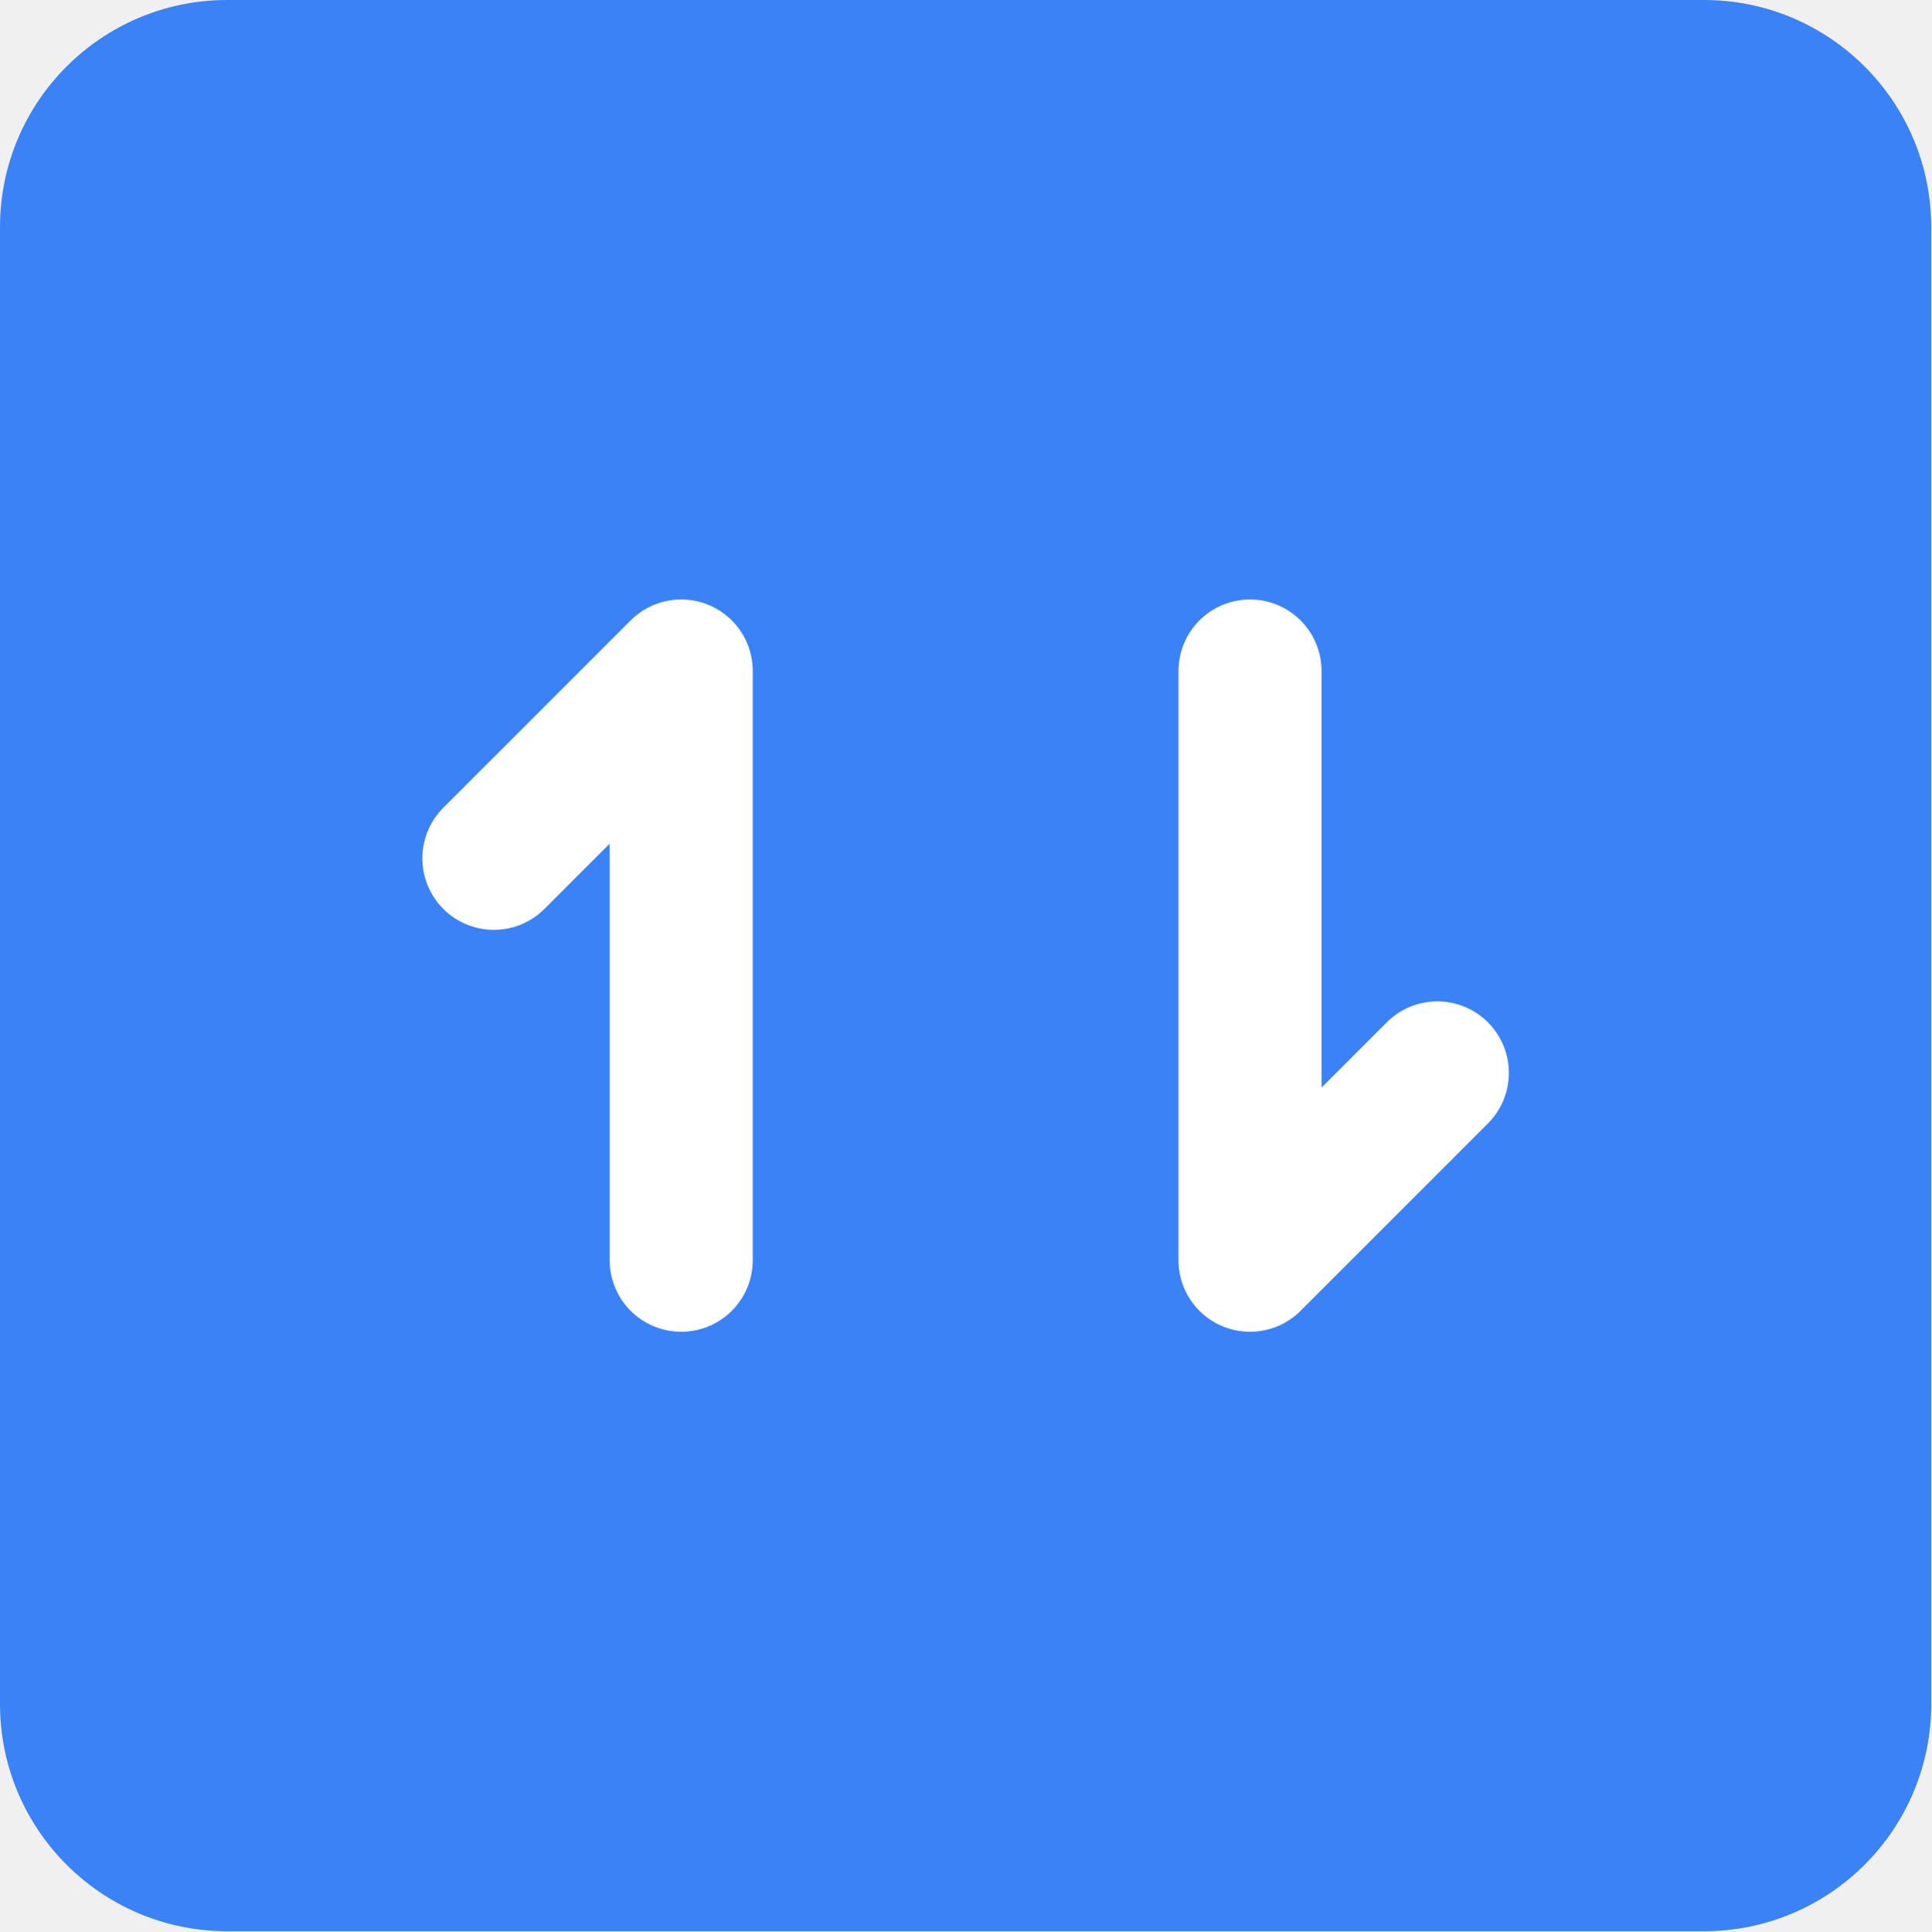
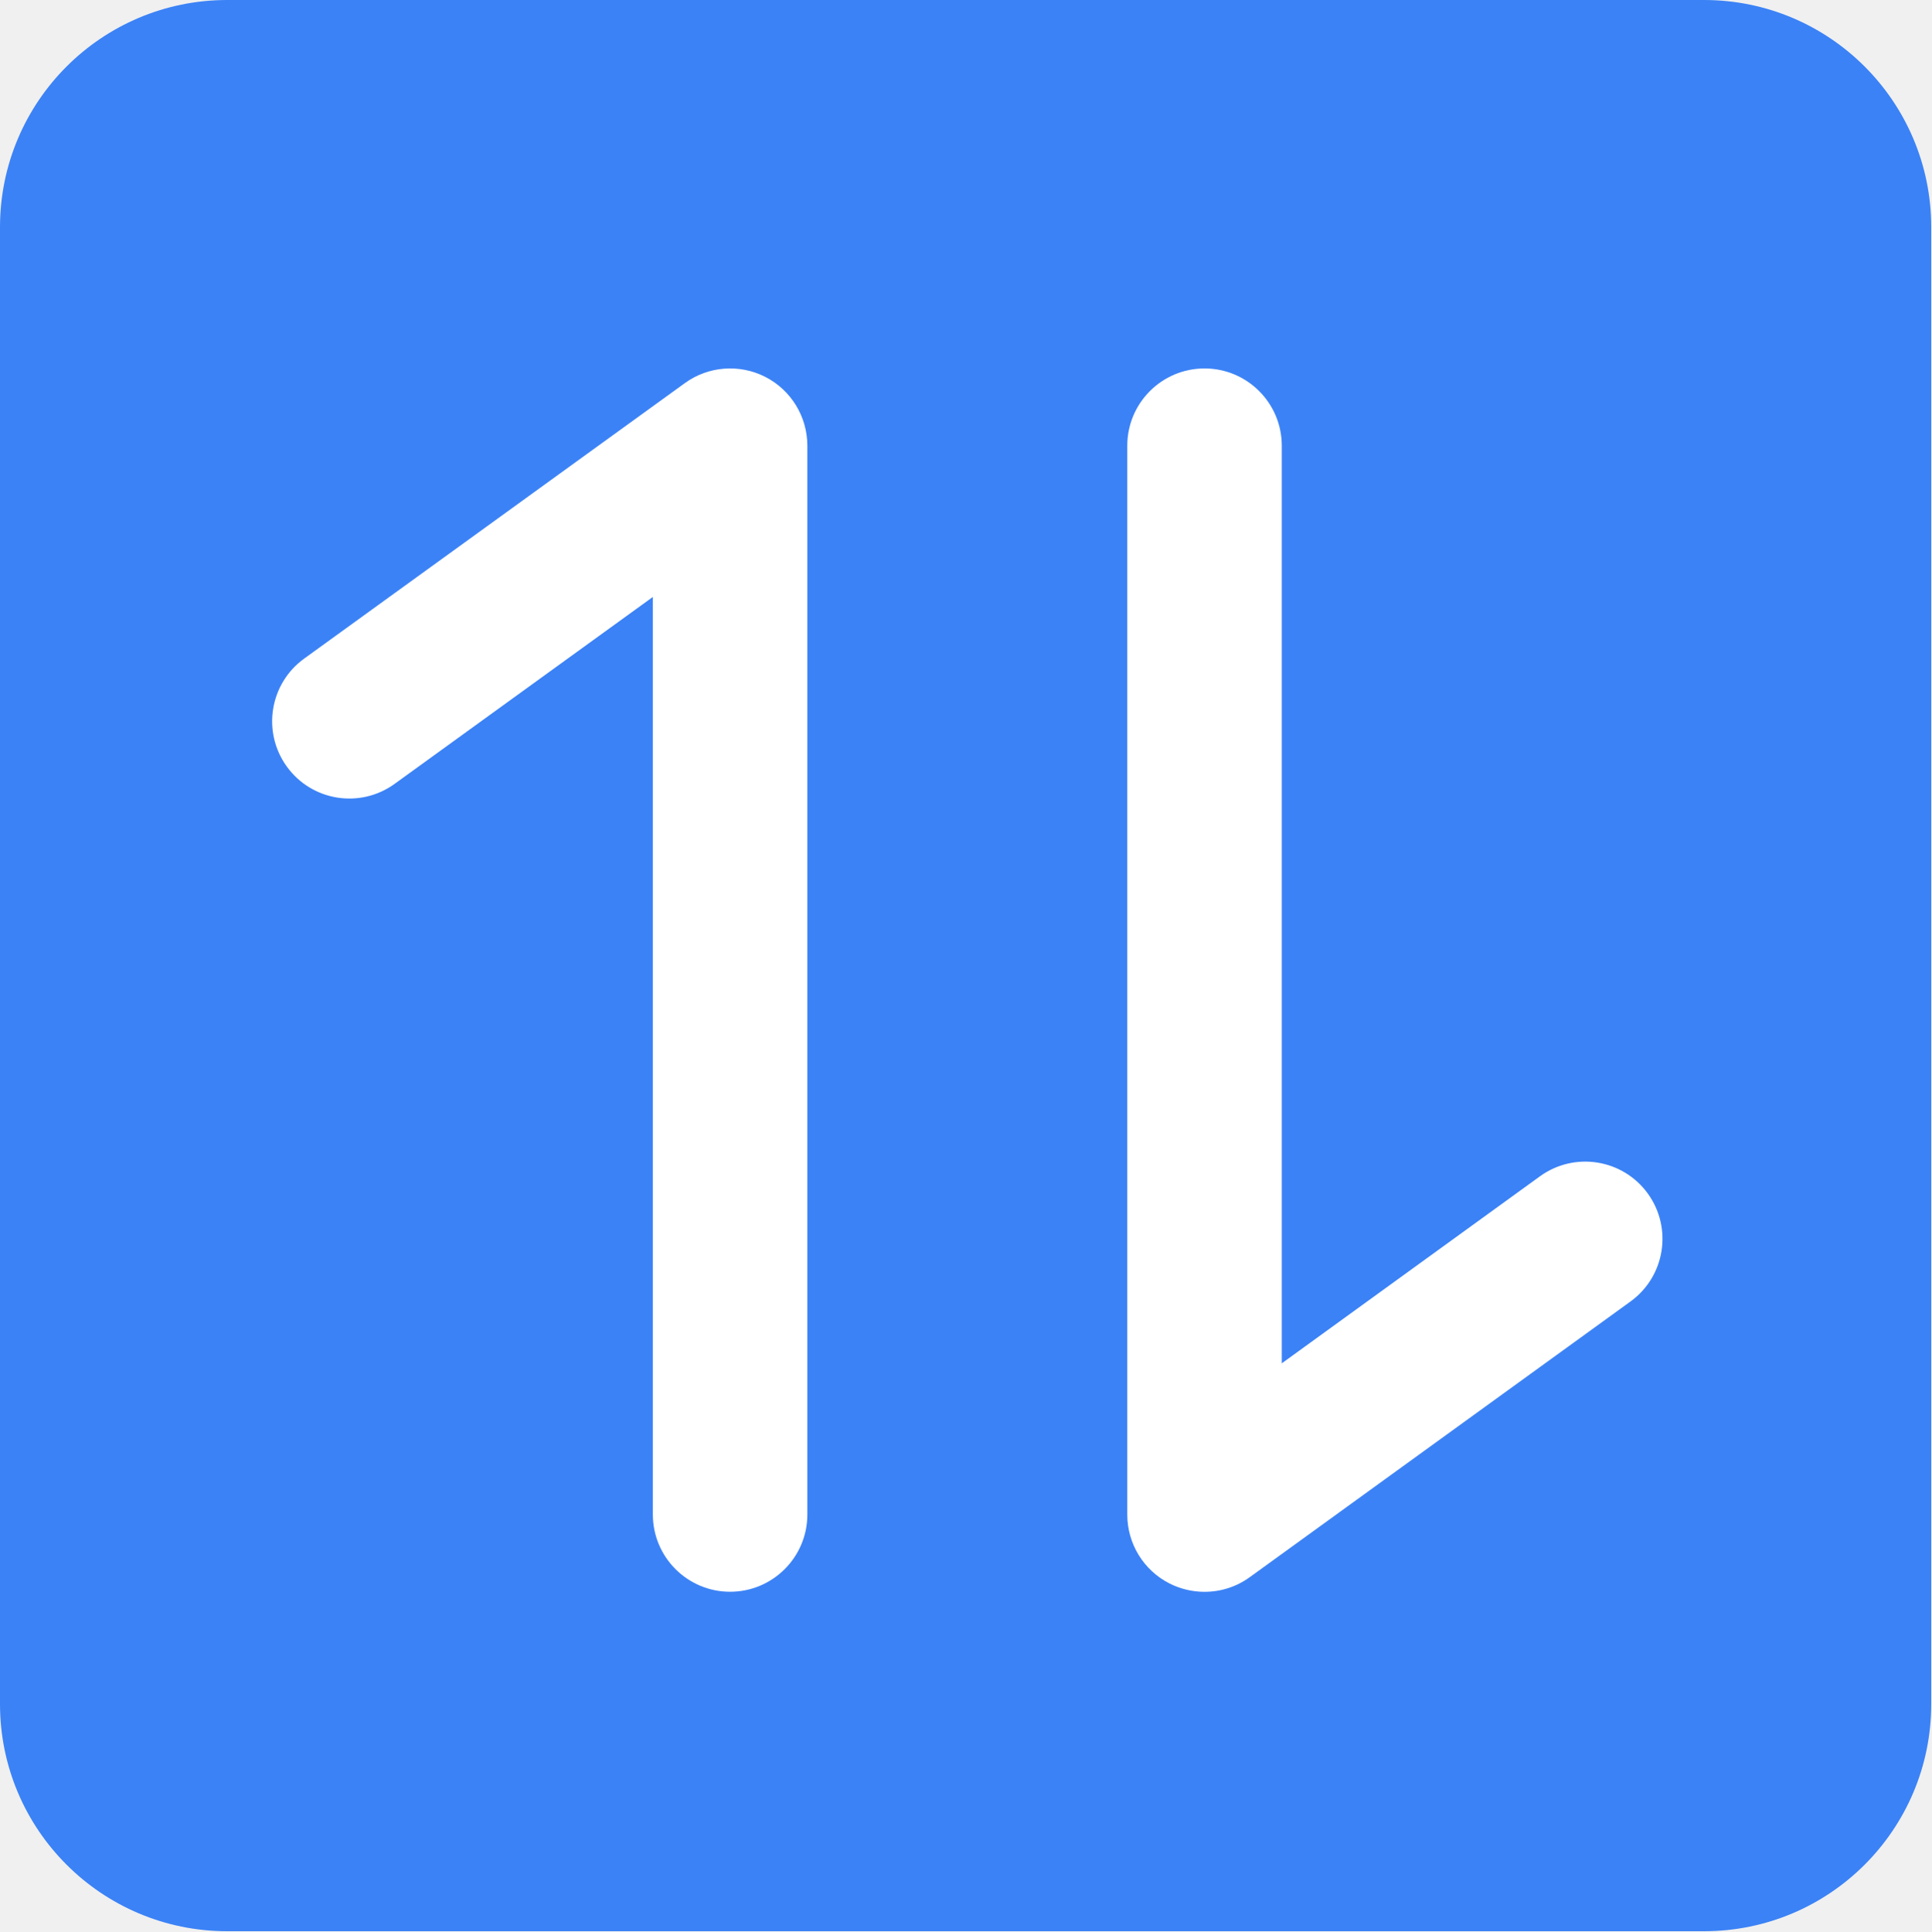
<svg xmlns="http://www.w3.org/2000/svg" width="567" height="567" viewBox="0 0 567 567" fill="none">
-   <rect width="567" height="567" rx="66.706" fill="#3B82F6" />
-   <path d="M200 370 L200 197 L145 252" stroke="white" stroke-width="42" stroke-linecap="round" stroke-linejoin="round" fill="none" />
-   <path d="M367 197 L367 370 L422 315" stroke="white" stroke-width="42" stroke-linecap="round" stroke-linejoin="round" fill="none" />
+   <g clip-path="url(#clip0_6_19)">
+     <rect width="567" height="567" rx="66.706" fill="#3B82F6" />
+     <path fill-rule="evenodd" clip-rule="evenodd" d="M214.354 467.335C201.834 467.335 191.674 457.174 191.674 444.655V175.262L115.877 230.125C105.717 237.496 91.519 235.205 84.193 225.045C76.868 214.907 79.136 200.732 89.273 193.383L201.063 112.484C207.958 107.471 217.121 106.791 224.673 110.647C232.271 114.525 237.034 122.35 237.034 130.855V444.655C237.034 457.174 226.873 467.335 214.354 467.335Z" fill="white" />
+     <path fill-rule="evenodd" clip-rule="evenodd" d="M353.646 467.355C350.13 467.355 346.592 466.539 343.326 464.883C335.729 461.005 330.966 453.203 330.966 444.675V130.853C330.966 118.333 341.126 108.173 353.646 108.173C366.165 108.173 376.326 118.333 376.326 130.853V400.268L452.122 345.36C462.283 338.011 476.458 340.279 483.806 350.44C491.132 360.578 488.864 374.753 478.726 382.101L366.936 463.046C363.013 465.904 358.341 467.355 353.646 467.355Z" fill="white" />
+   </g>
+   <defs>
+     <clipPath id="clip0_6_19">
+       <rect width="567" height="567" fill="white" />
+     </clipPath>
+   </defs>
</svg>
